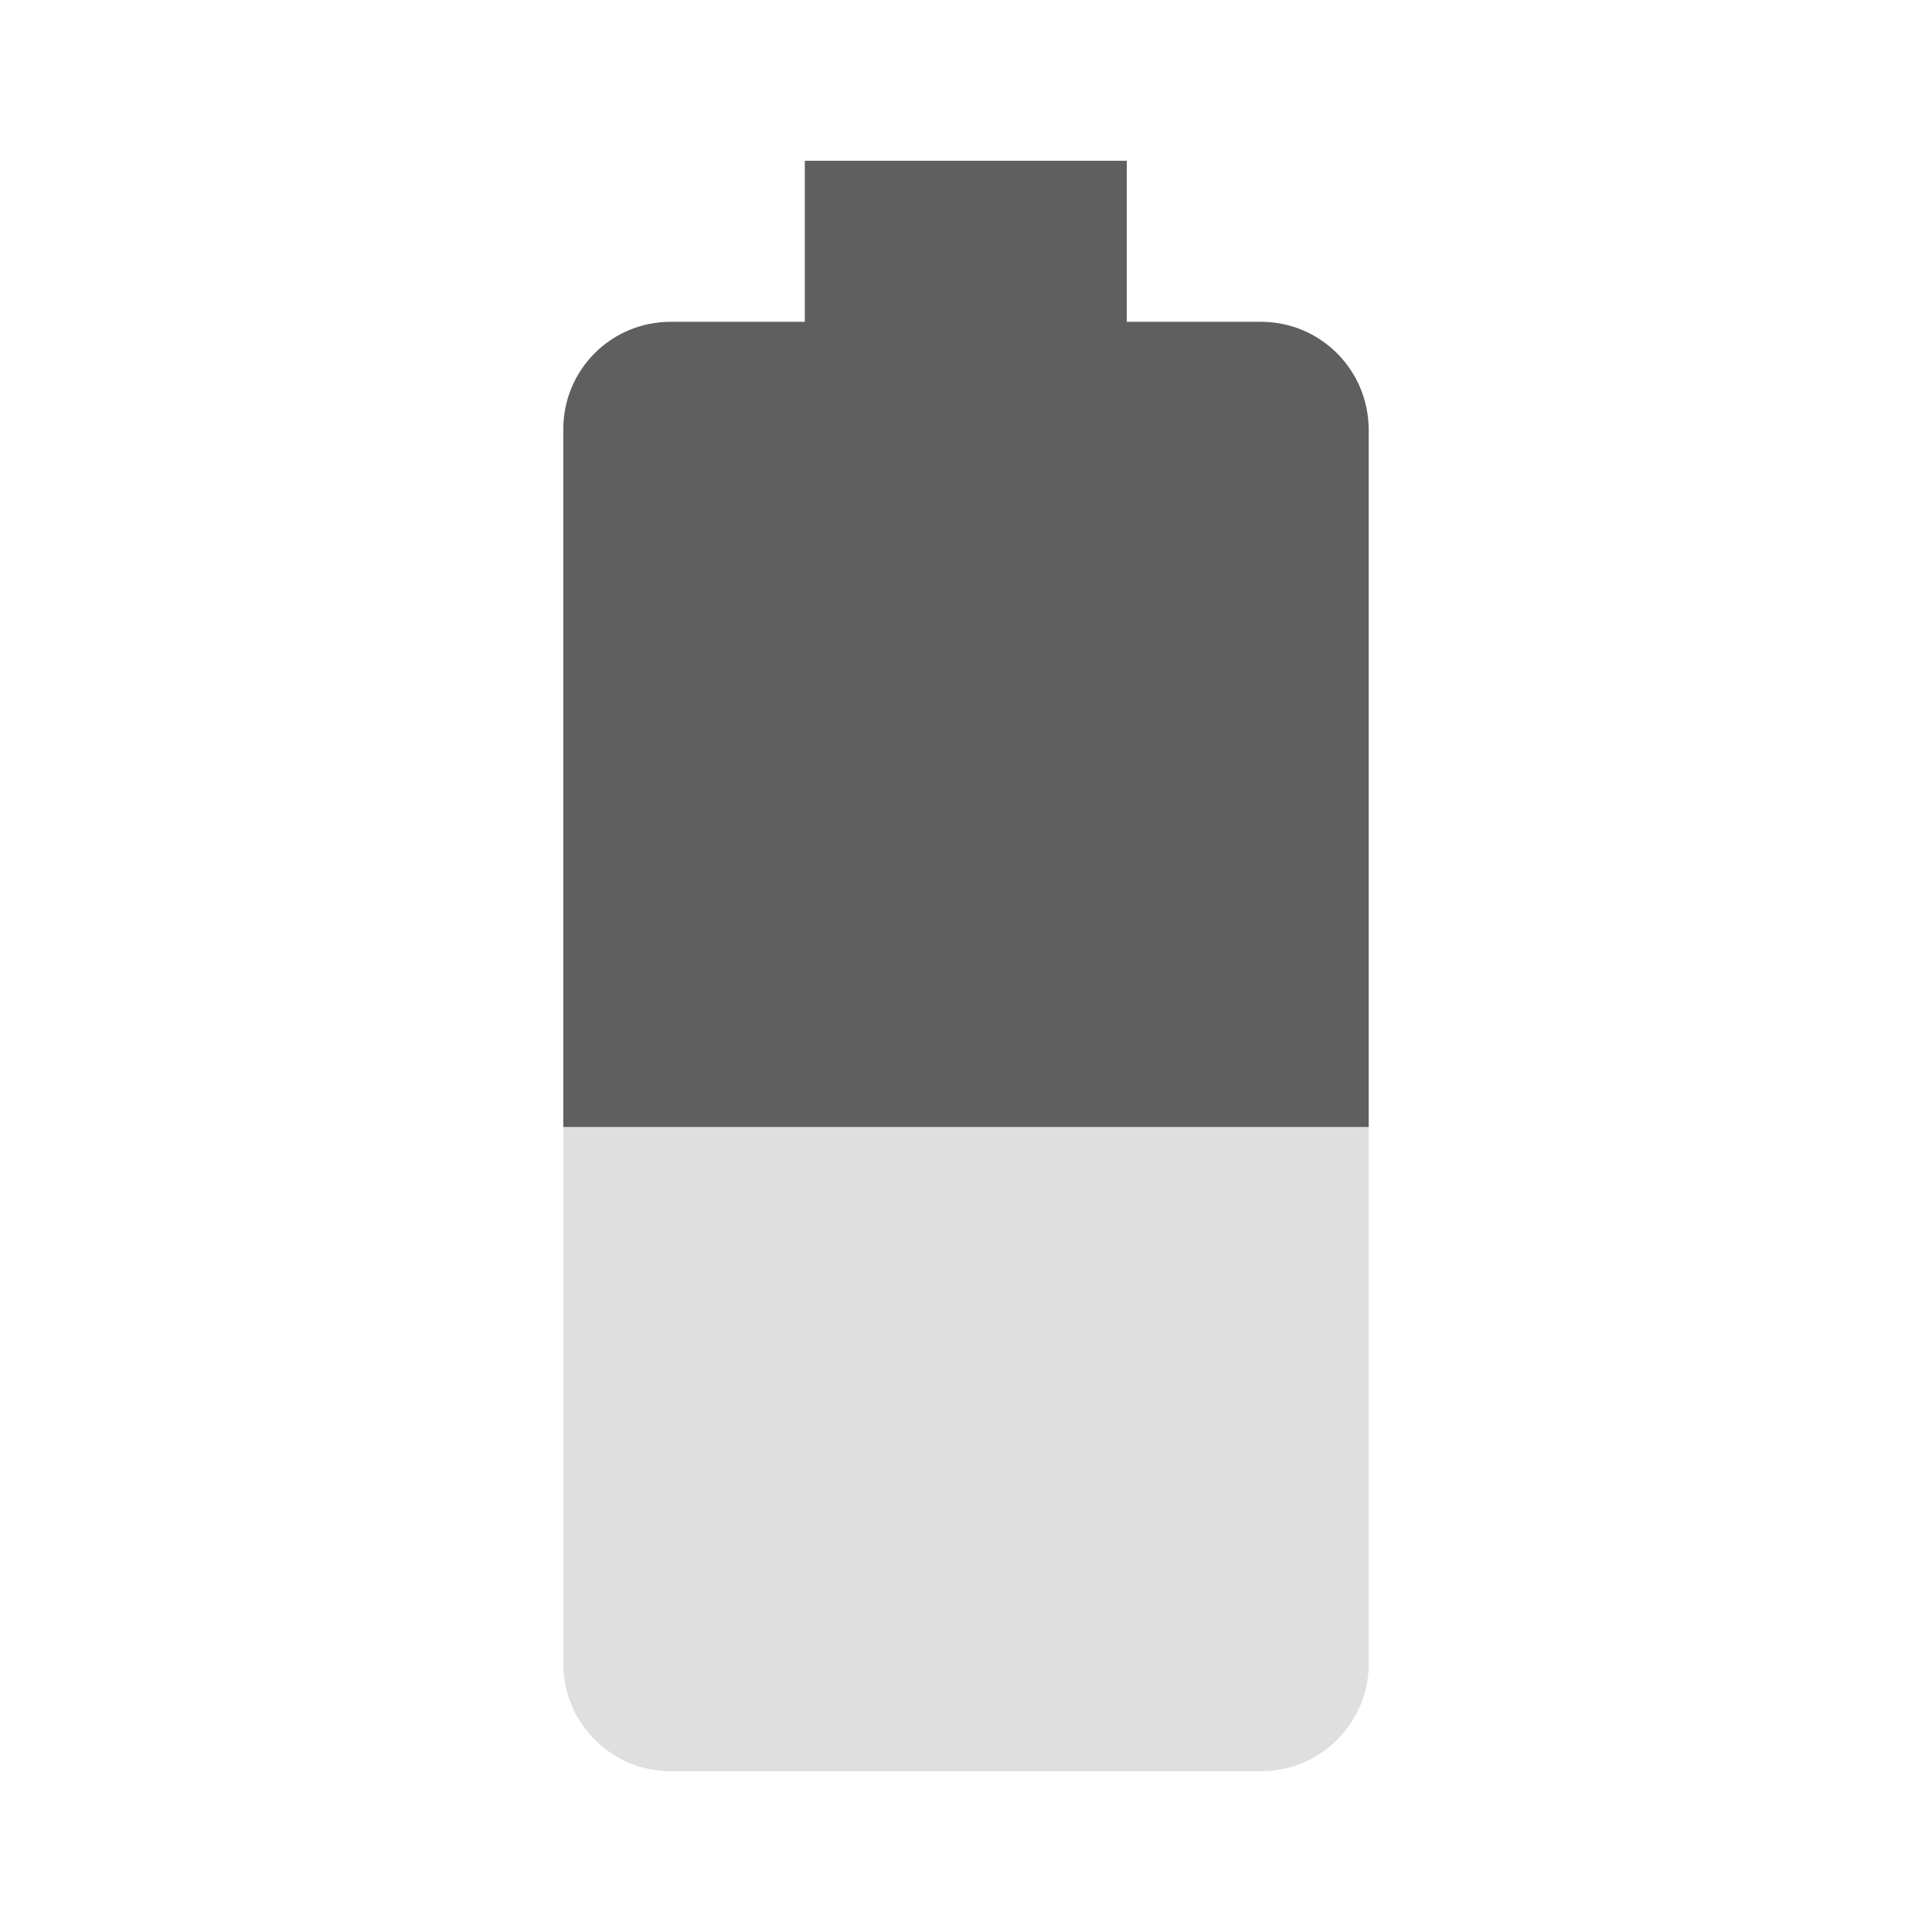
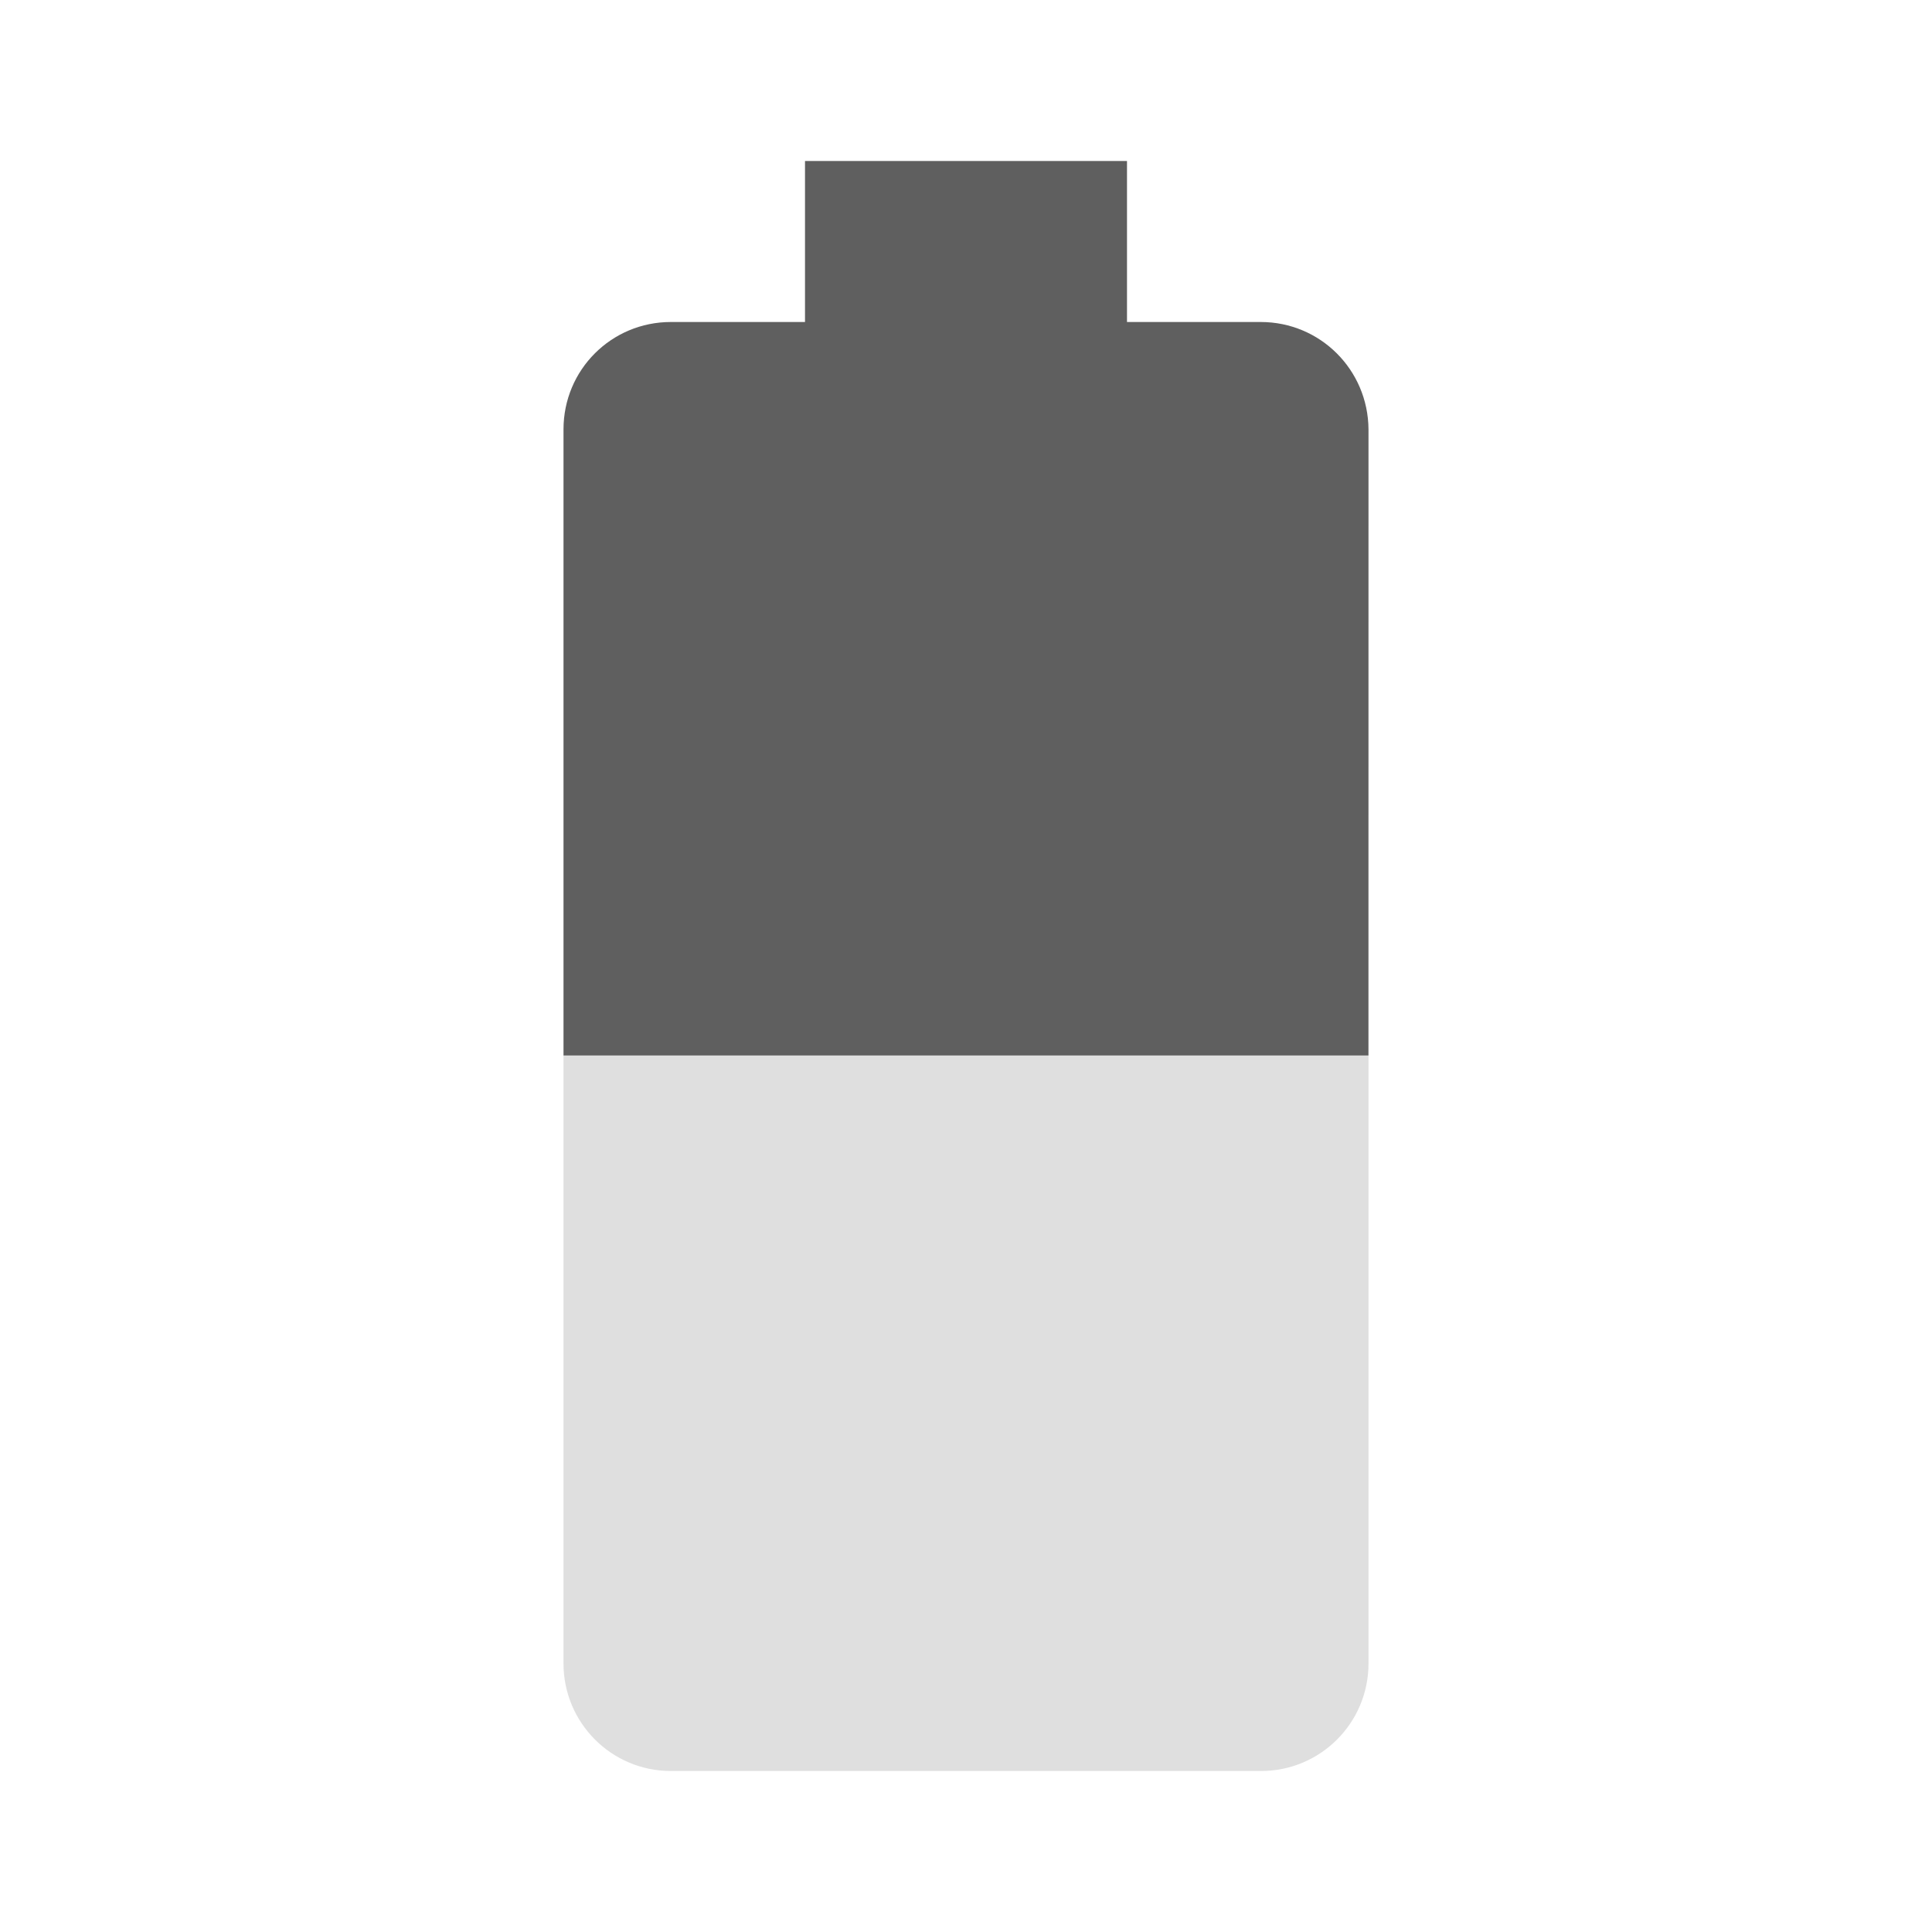
<svg xmlns="http://www.w3.org/2000/svg" viewBox="0 0 48 48">
-   <path d="M13.995 28v13.335c0 1.47 1.19 2.67 2.67 2.67h14.67c1.47 0 2.67-1.19 2.67-2.67v-13.335z" fill="#dfdfdf" />
-   <path d="M19.995 3.995v4h-3.33c-1.48 0-2.67 1.19-2.67 2.67v17.335h20.01v-17.335c-.01-1.48-1.2-2.67-2.68-2.67h-3.33v-4z" fill="#5f5f5f" />
+   <path d="m14 26.223v15.107c0 1.47 1.189 2.67 2.668 2.67h14.664c1.469 0 2.668-1.19 2.668-2.67v-15.107h-2e-3 1e-3z" fill="#dfdfdf" />
+   <path d="m33.999 26.223 1e-3 -15.555c-0.01-1.48-1.199-2.668-2.678-2.668h-3.322v-4h-8v4h-3.332c-1.479 0-2.668 1.188-2.668 2.668v15.555z" fill="#5f5f5f" />
</svg>
